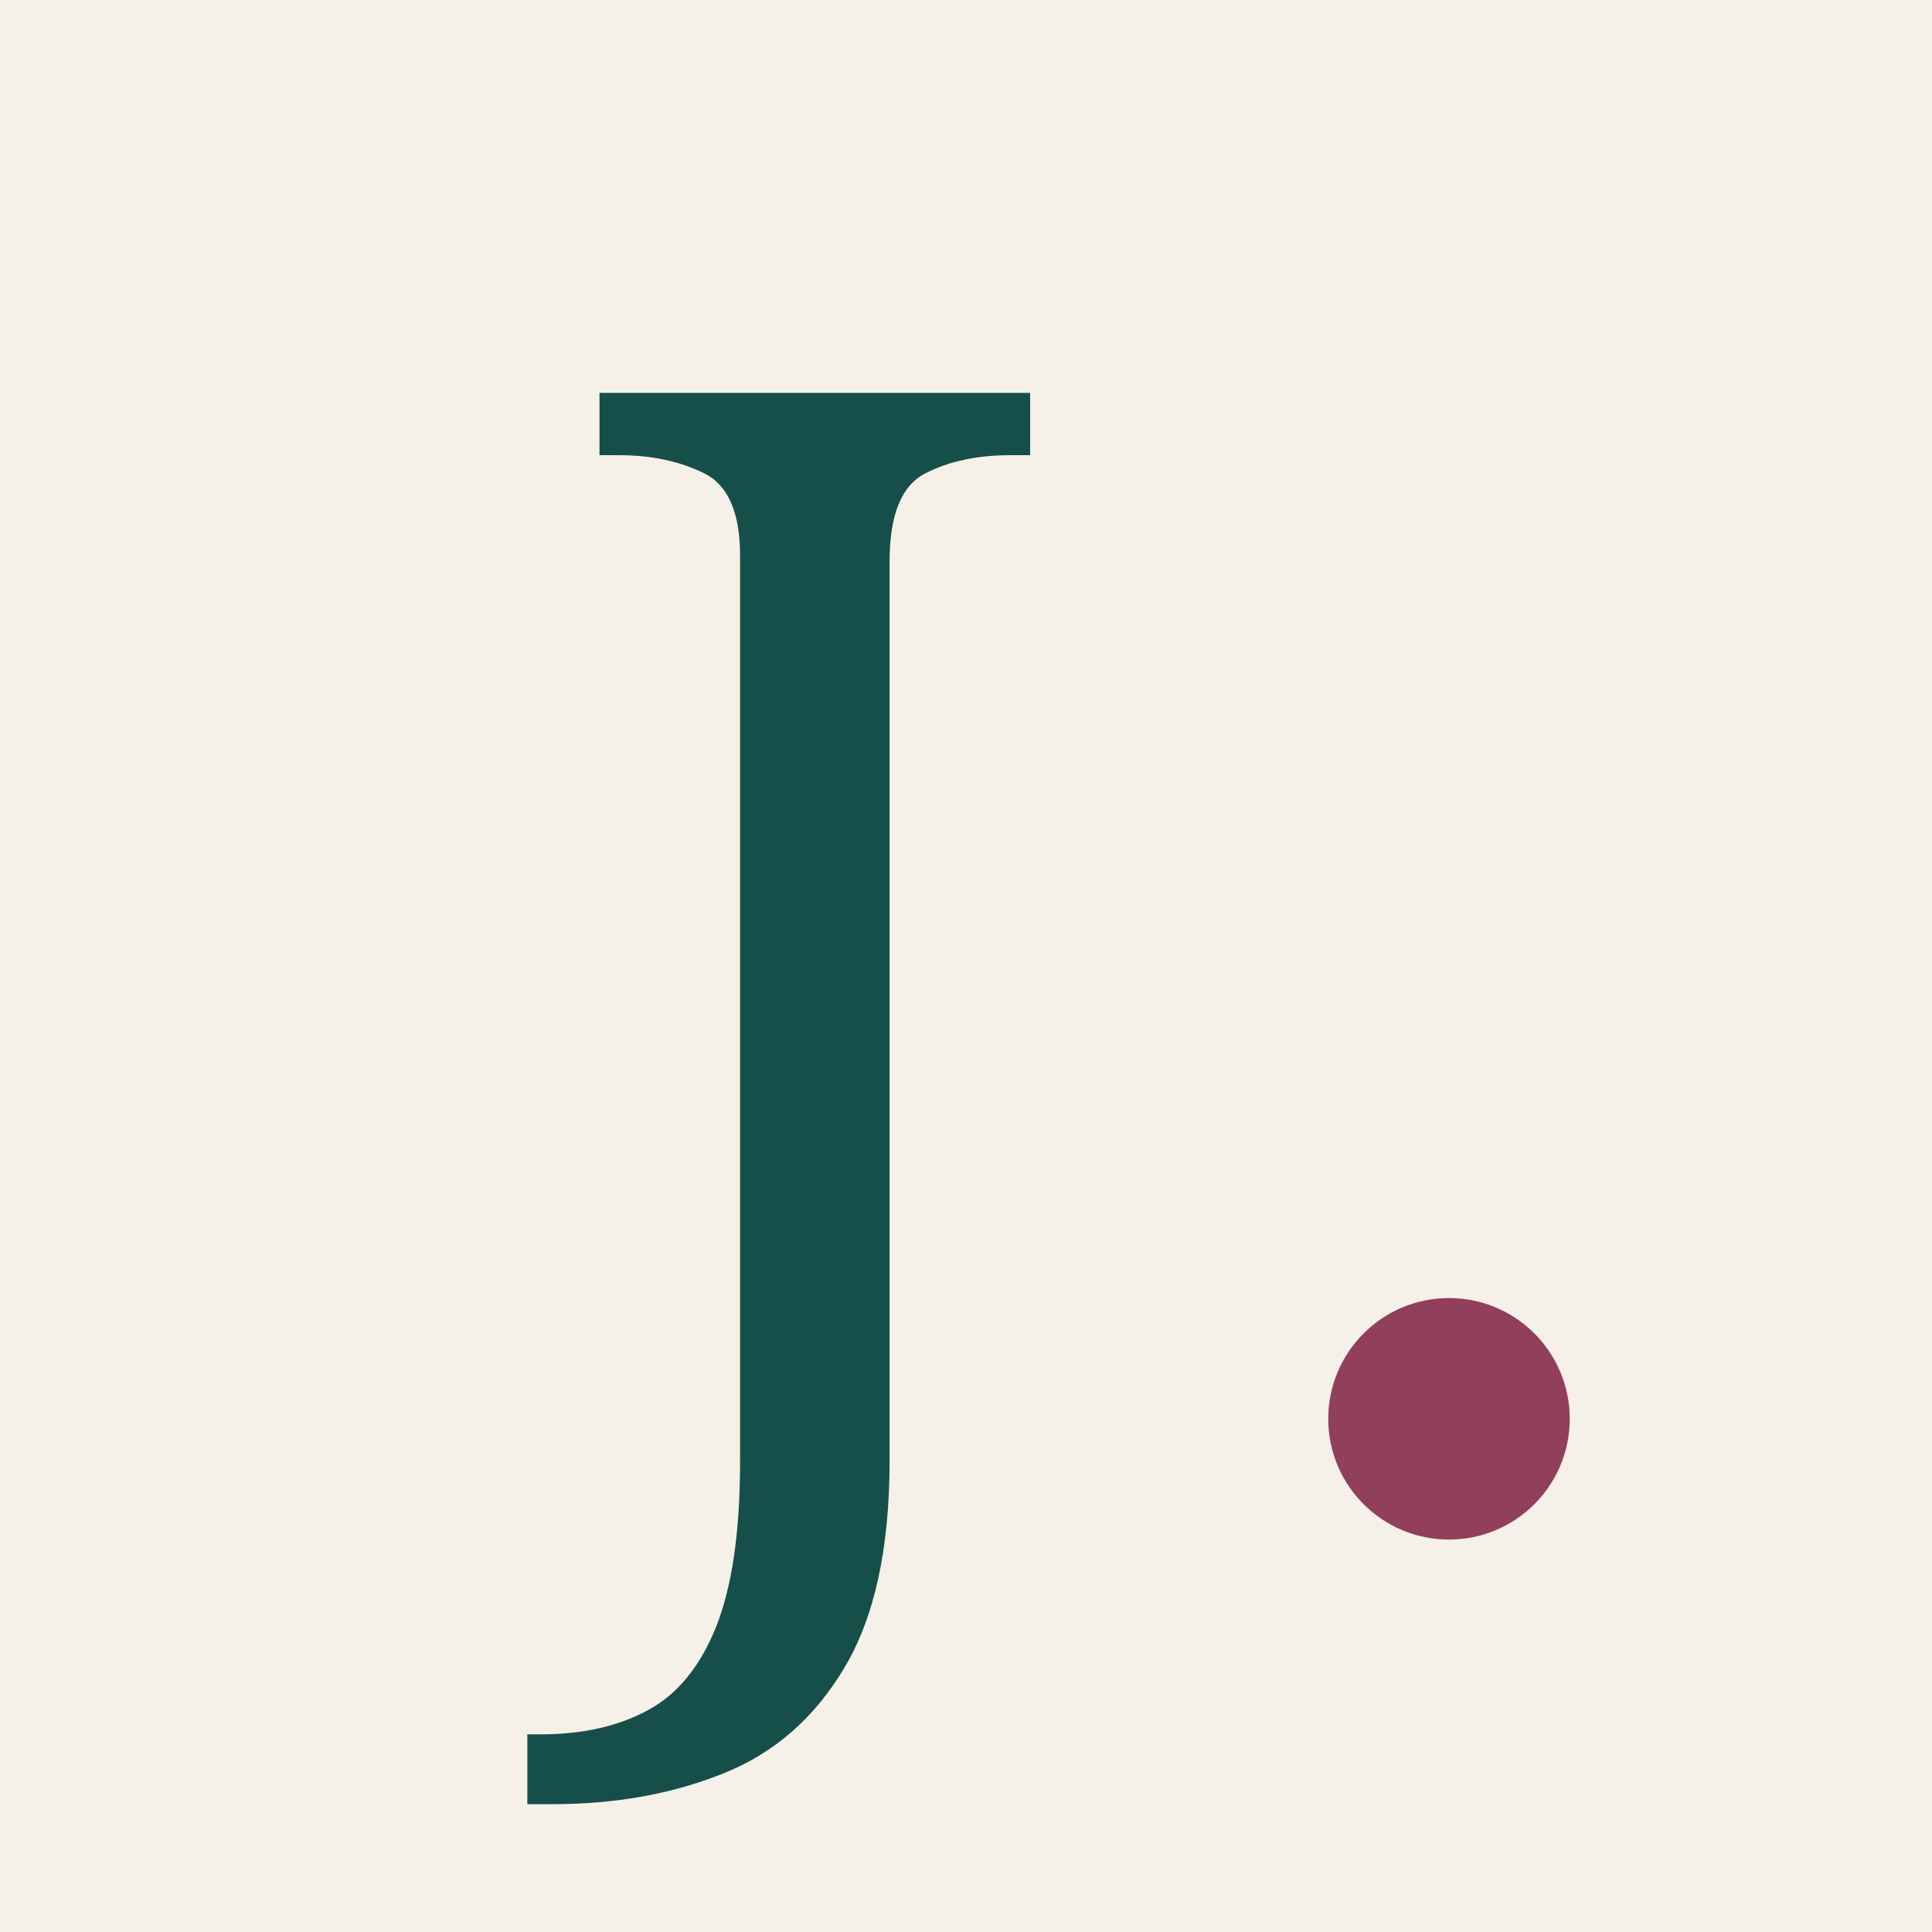
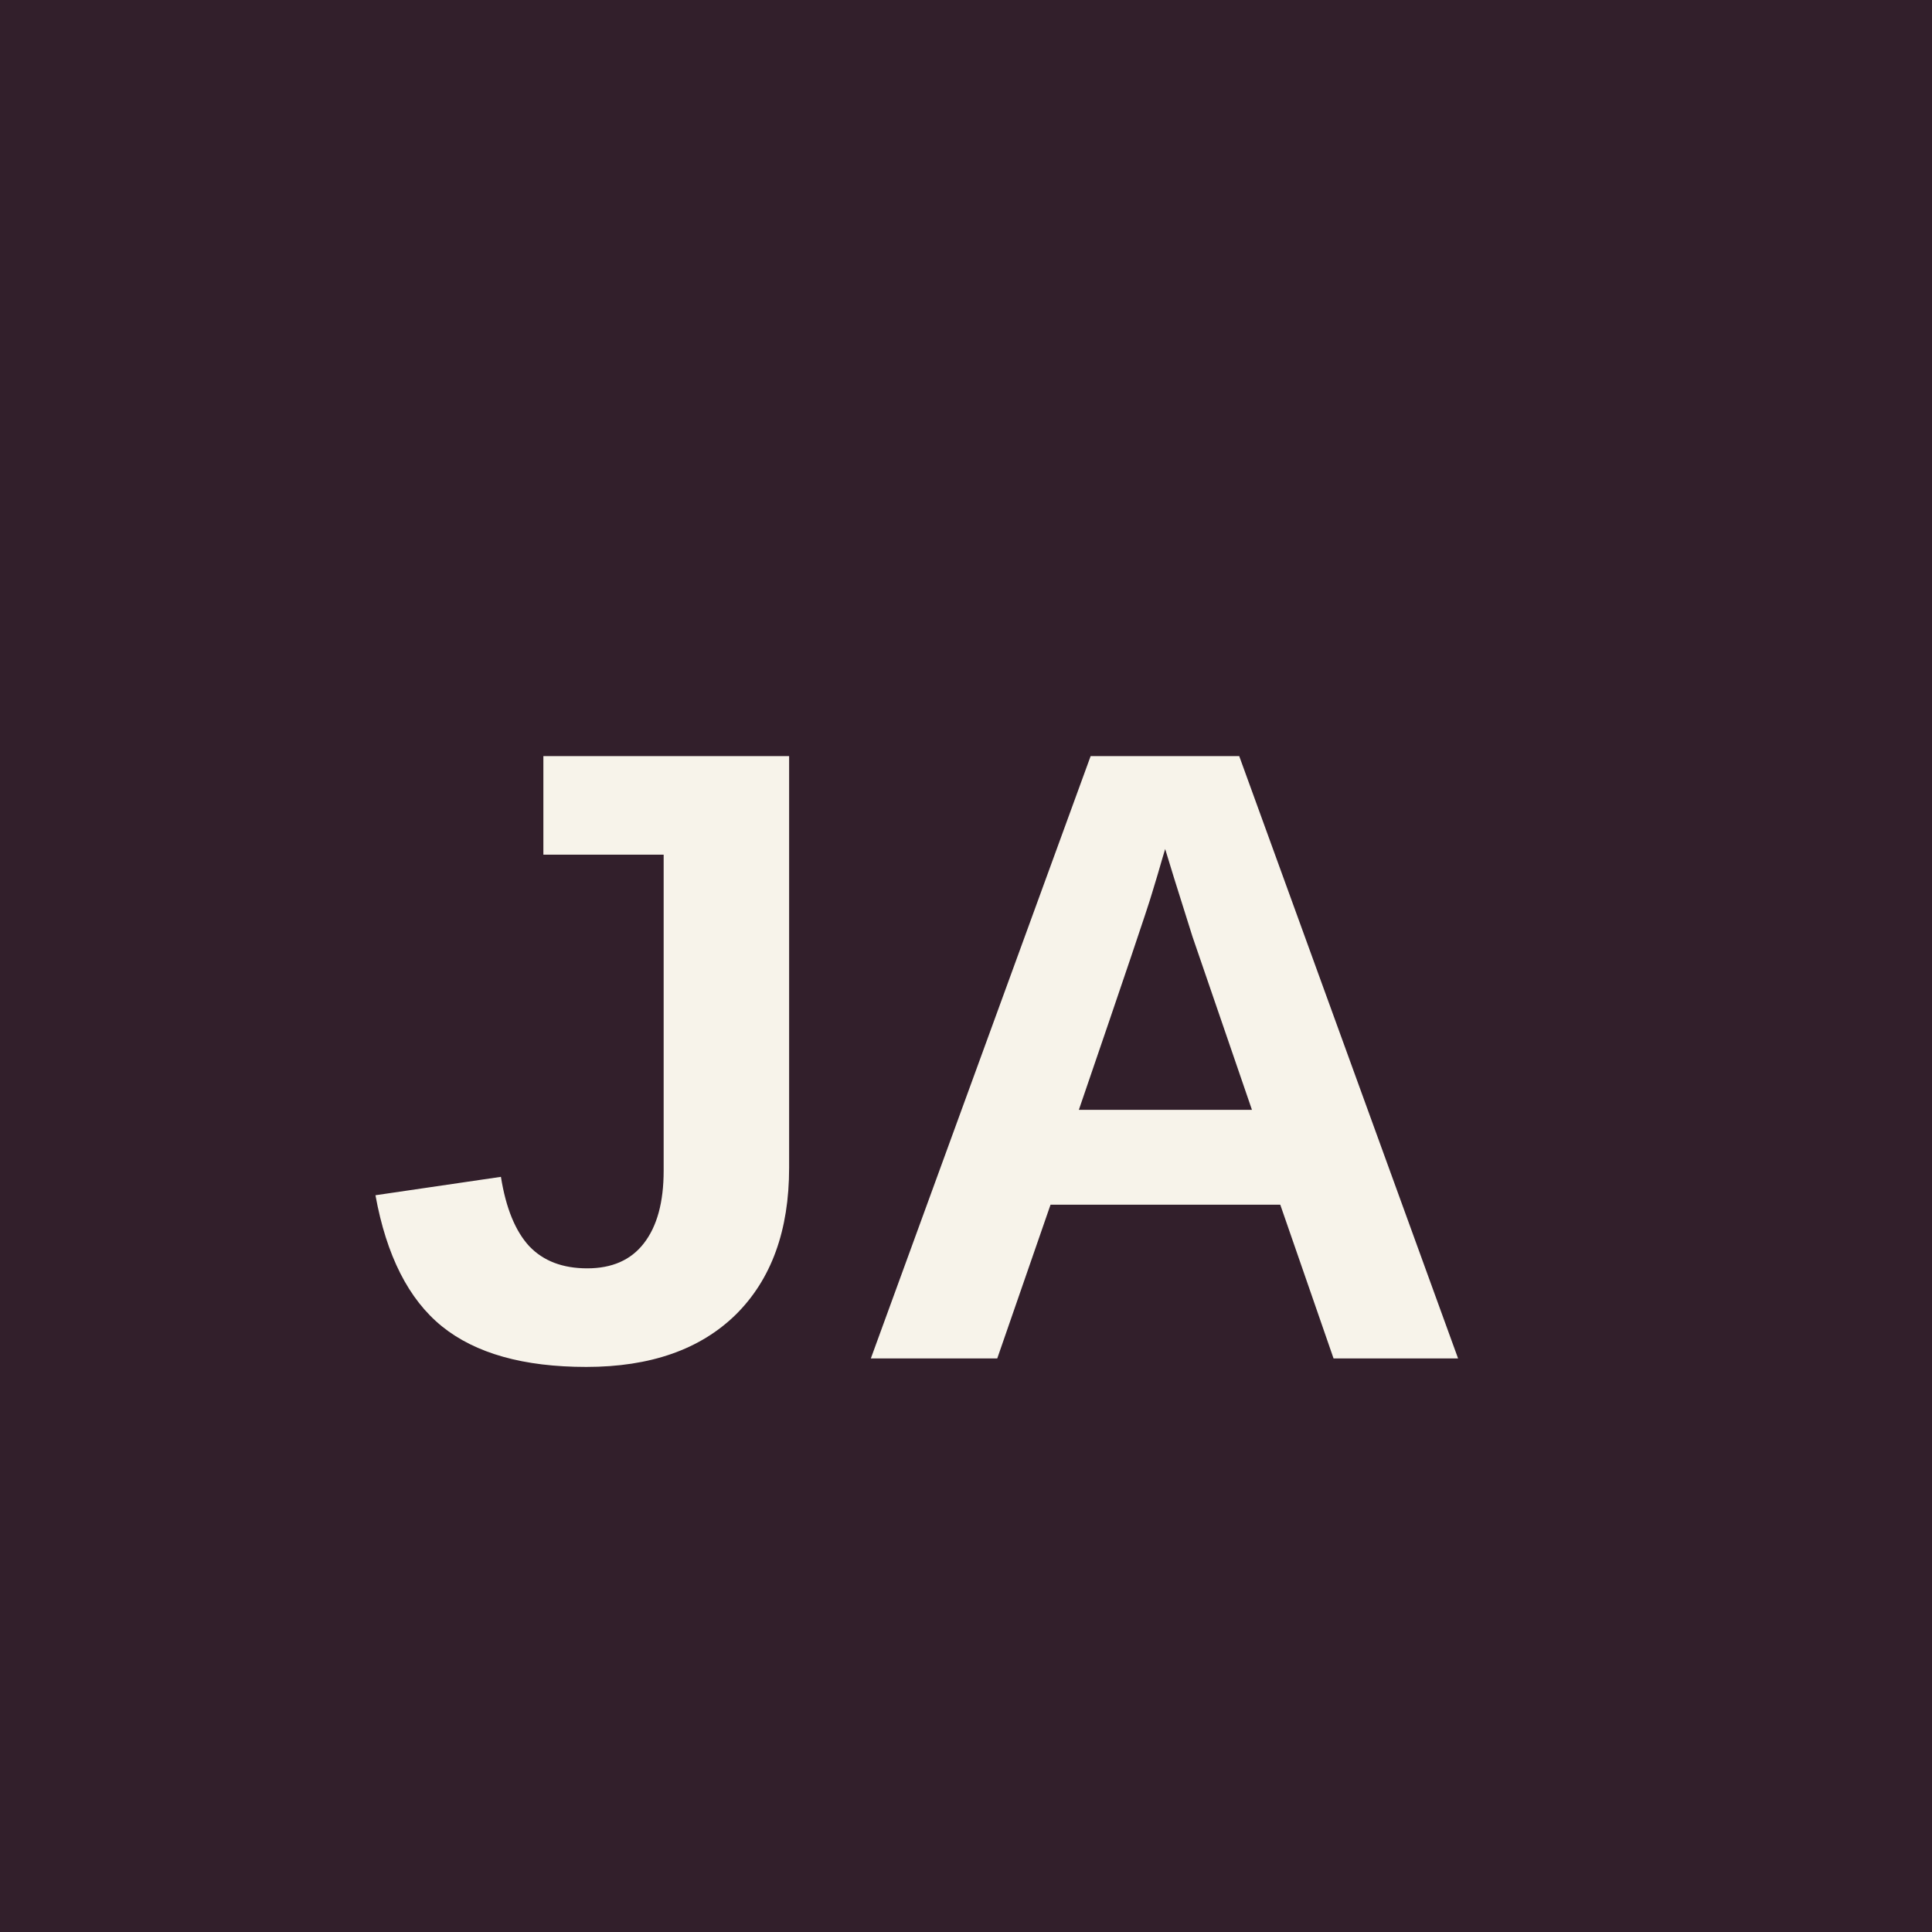
<svg xmlns="http://www.w3.org/2000/svg" viewBox="0 0 64 64">
-   <rect width="64" height="64" rx="0" fill="#f5f1e8" />
-   <text x="18" y="48" font-family="Georgia,serif" font-size="49" fill="#164f49">J</text>
-   <circle cx="48" cy="47" r="4" fill="#923f5b" />
+   <rect width="64" height="64" fill="#321f2b" />
+   <text x="12" y="45" font-family="Arial,sans-serif" font-weight="bold" font-size="29" fill="#f7f3ea">JA</text>
</svg>
